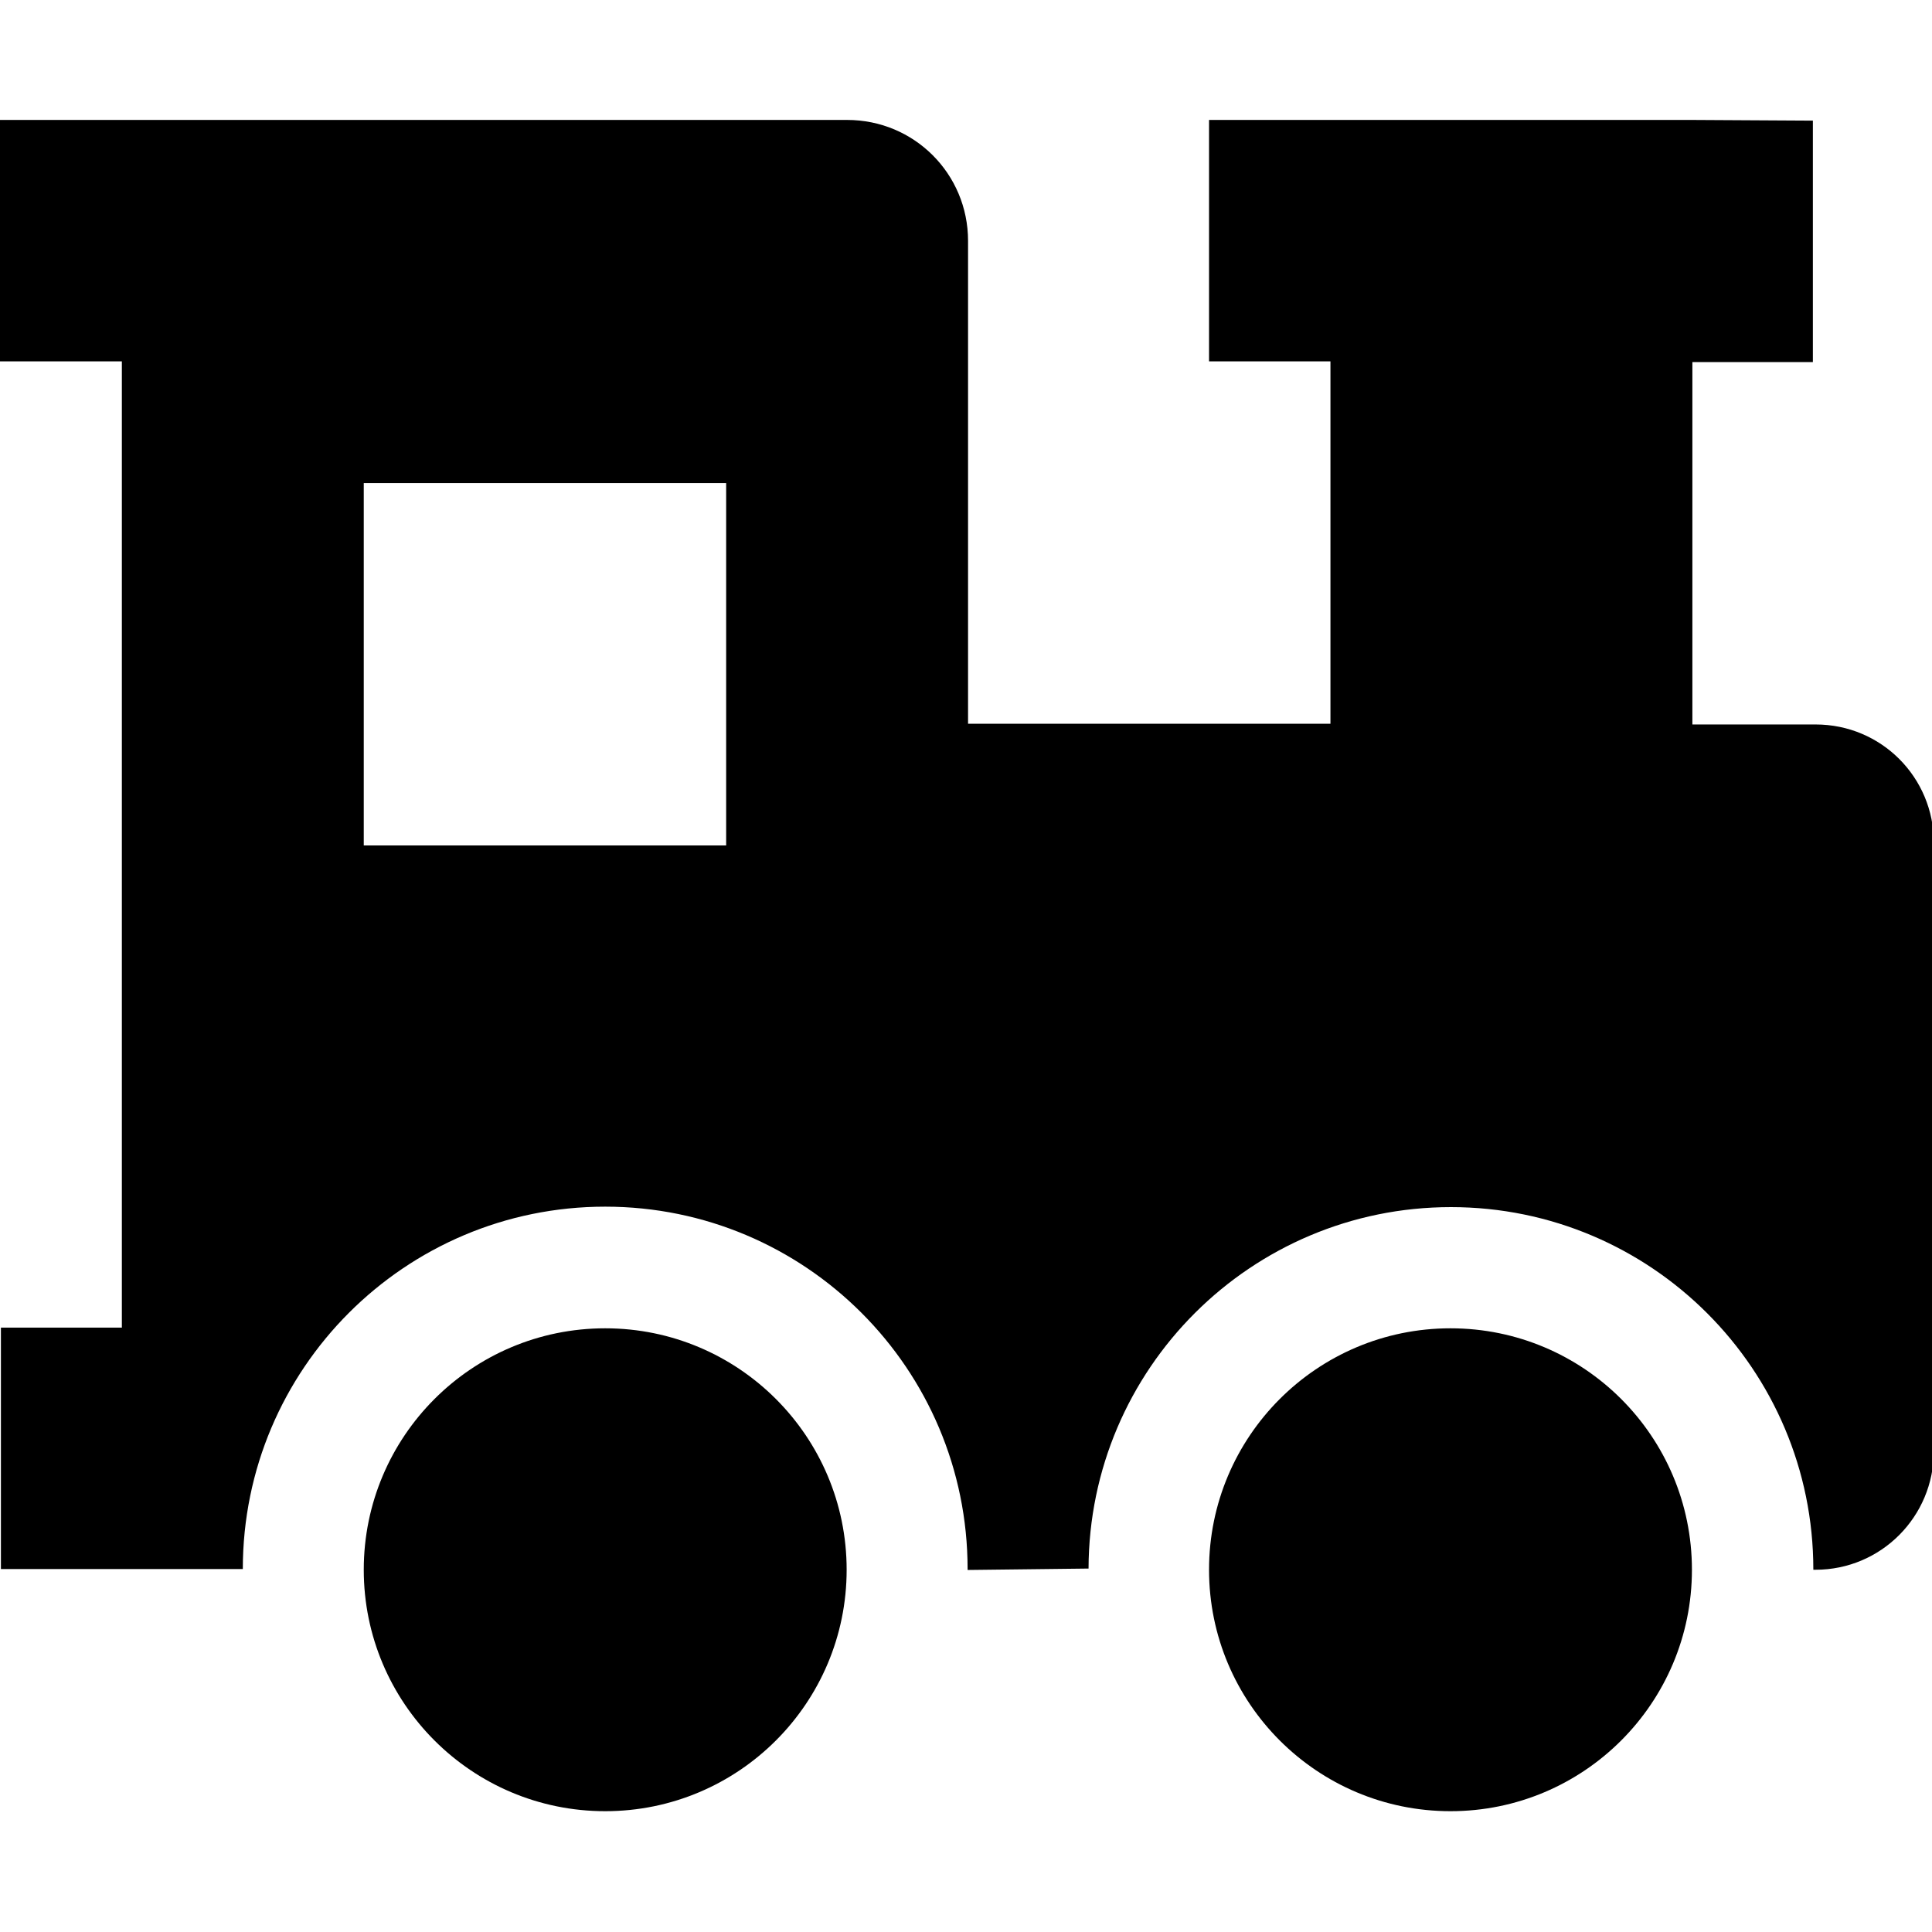
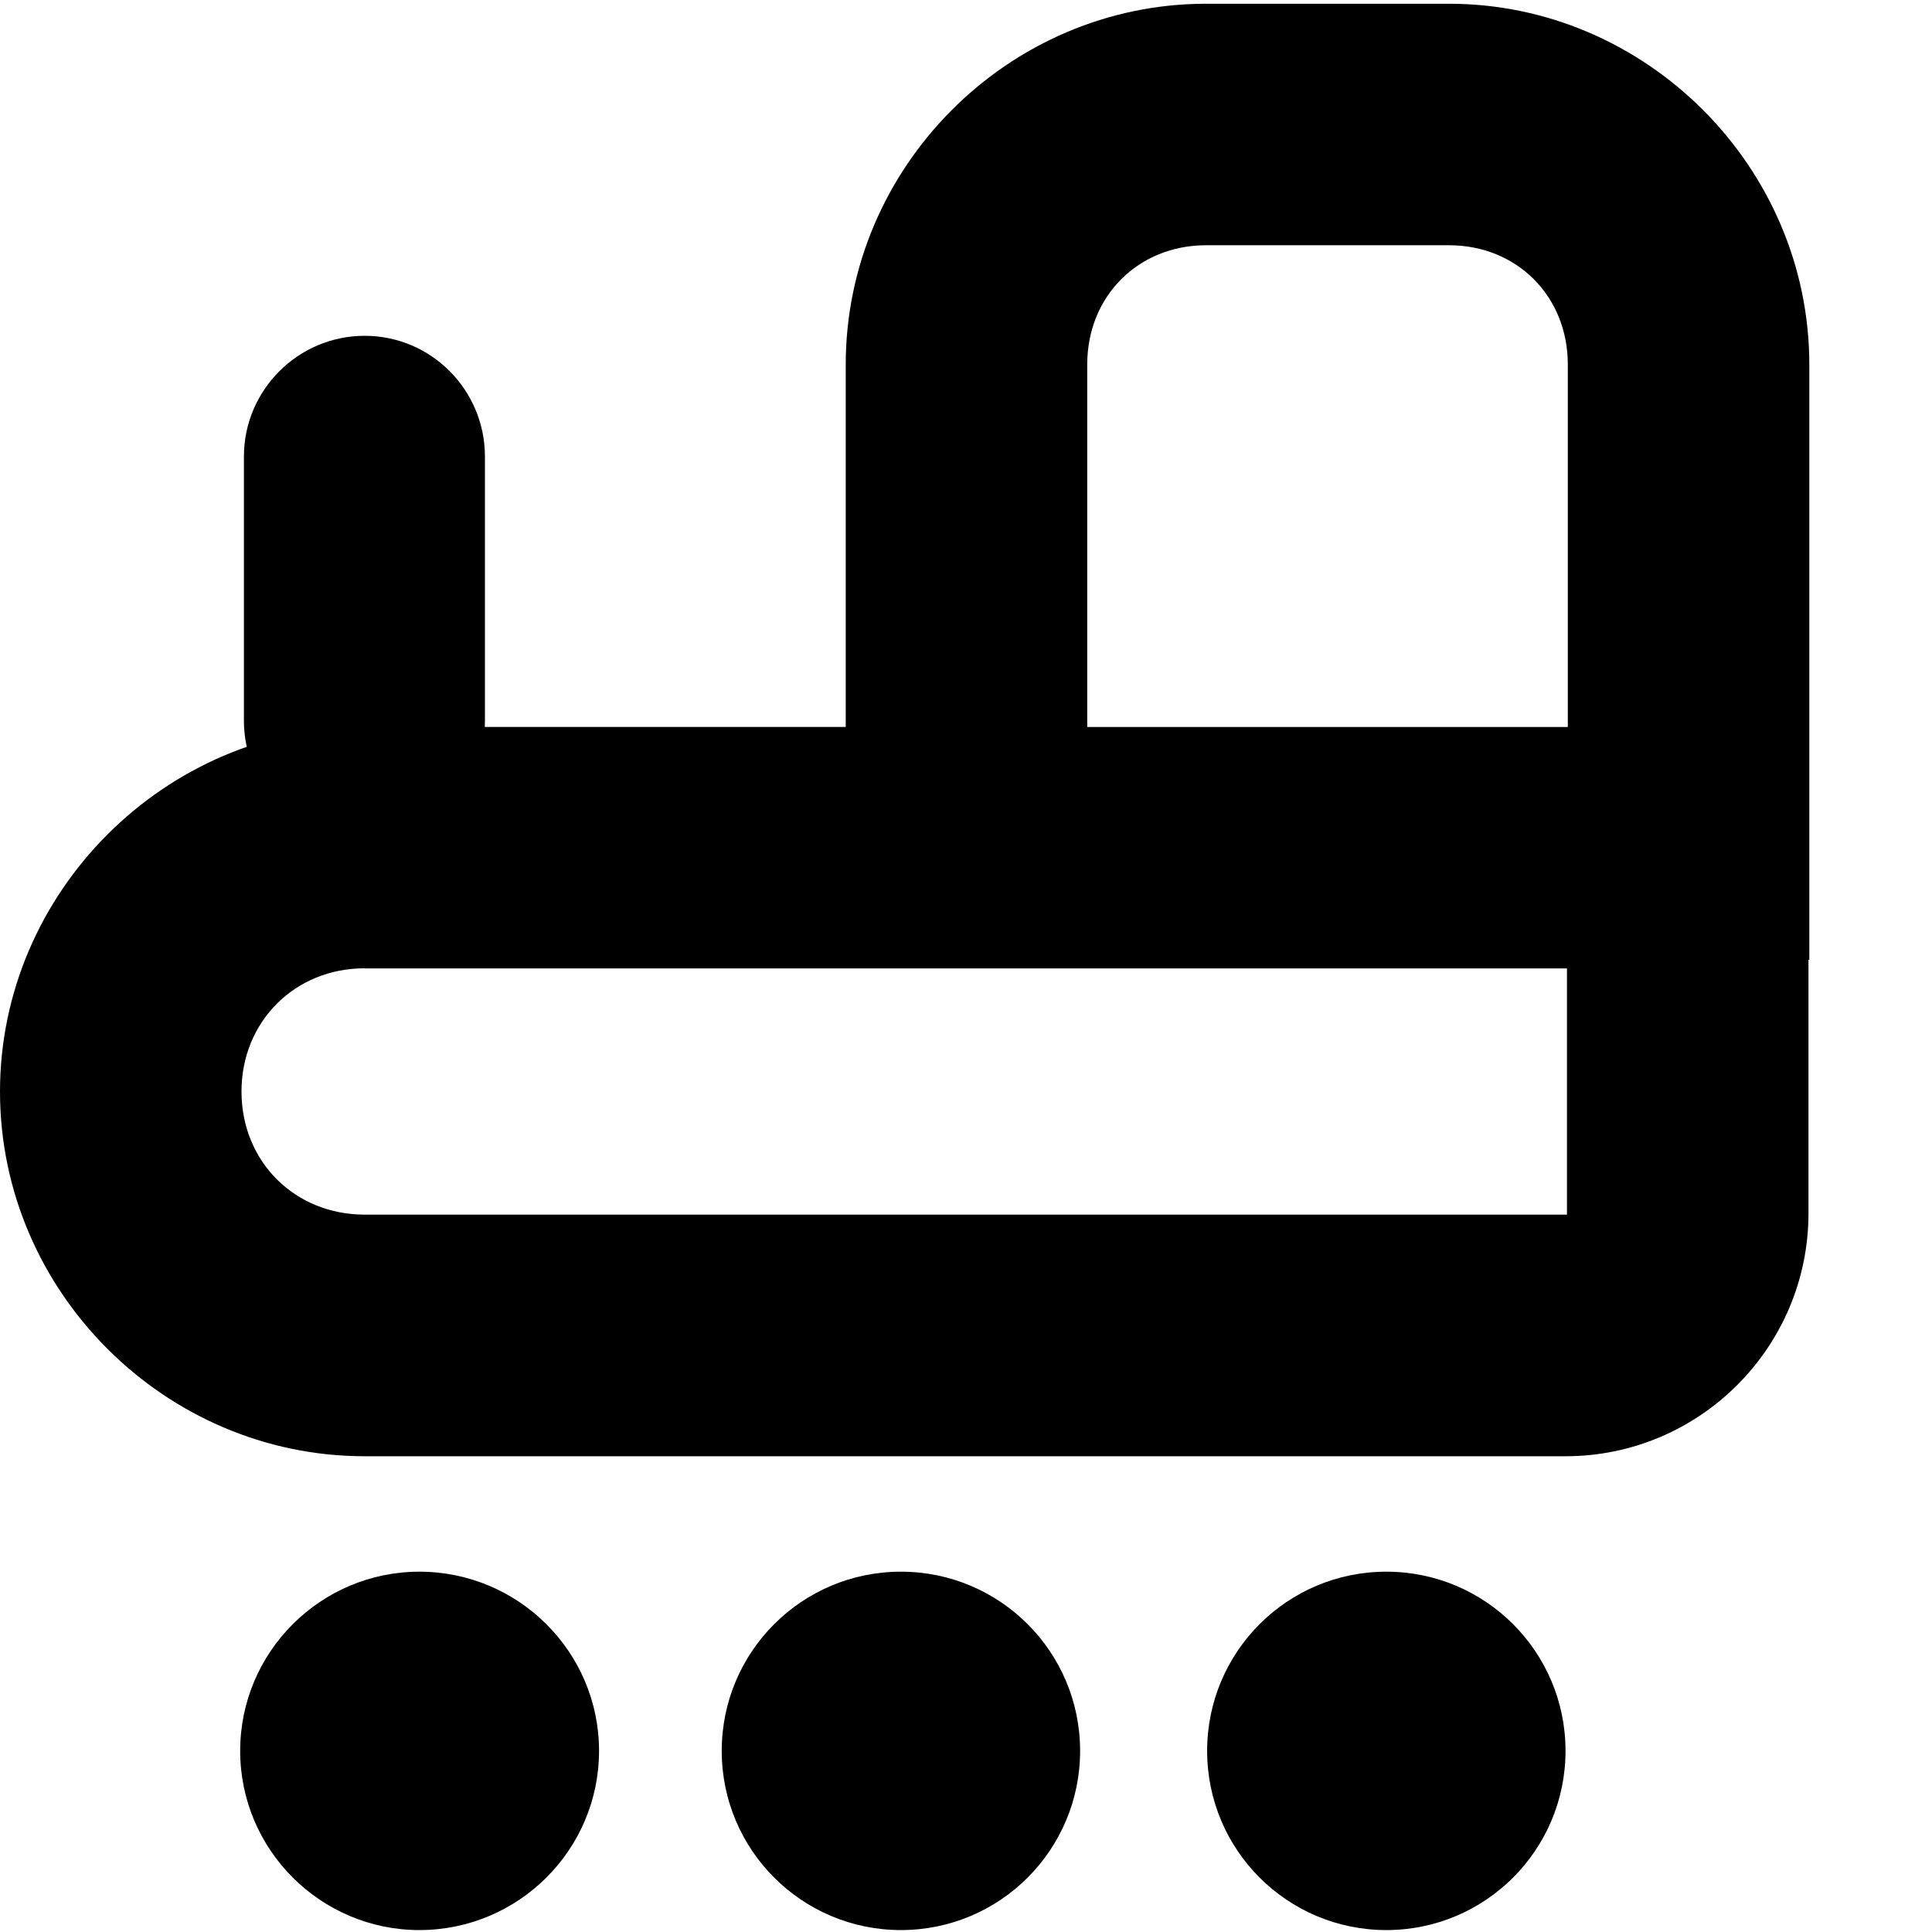
- <svg xmlns="http://www.w3.org/2000/svg" width="16" height="16" viewBox="0 0 4.233 4.233" version="1.1" id="svg821">
-   <defs id="defs815" />
-   <g id="layer1" transform="translate(0,-292.7667)">
-     <path style="color:#000000;overflow:visible;vector-effect:none;fill:#000000;stroke-width:0.265;stroke-linecap:round;stroke-linejoin:round" d="m 3.972,293.031 v 0.529 H 3.708 v 0.794 h 0.27 c 0.144,0 0.259,0.116 0.259,0.259 v 1.333 c 0,0.144 -0.116,0.26 -0.259,0.26 h -0.005 a 0.794,0.794 0 0 0 0,-5.2e-4 0.794,0.794 0 0 0 -0.794,-0.794 0.794,0.794 0 0 0 -0.794,0.792 h -0.008 l -0.257,0.003 a 0.794,0.794 0 0 0 0,-0.002 0.794,0.794 0 0 0 -0.794,-0.794 0.794,0.794 0 0 0 -0.794,0.794 h -0.265 -0.265 v -0.529 h 0.265 v -2.117 H -6.6666665e-8 v -0.529 H 1.856 c 0.147,0 0.265,0.118 0.265,0.265 v 1.058 h 0.794 v -0.794 H 2.649 v -0.529 h 0.265 0.794 z m -2.381,0.794 H 0.797 v 0.794 H 1.591 Z m 1.587,1.852 a 0.529,0.529 0 0 1 0.529,0.529 0.529,0.529 0 0 1 -0.529,0.529 0.529,0.529 0 0 1 -0.529,-0.529 0.529,0.529 0 0 1 0.529,-0.529 z m -1.852,0 a 0.529,0.529 0 0 1 0.529,0.529 0.529,0.529 0 0 1 -0.529,0.529 0.529,0.529 0 0 1 -0.529,-0.529 0.529,0.529 0 0 1 0.529,-0.529 z" id="rect1368" />
+ <svg xmlns="http://www.w3.org/2000/svg" height="16px" viewBox="0 0 16 16" width="16px">
+   <g fill-rule="evenodd">
+     <path d="m 4.961 14.5 c 0 0.82 -0.668 1.484 -1.488 1.484 c -0.816 0 -1.484 -0.664 -1.484 -1.484 s 0.668 -1.484 1.484 -1.484 c 0.82 0 1.488 0.664 1.488 1.484 z m 0 0" />
+     <path d="m 8.945 14.5 c 0 0.82 -0.664 1.484 -1.484 1.484 c -0.82 0 -1.484 -0.664 -1.484 -1.484 s 0.664 -1.484 1.484 -1.484 c 0.82 0 1.484 0.664 1.484 1.484 z m 0 0" />
+     <path d="m 12.965 14.5 c 0 0.82 -0.664 1.484 -1.484 1.484 c -0.82 0 -1.484 -0.664 -1.484 -1.484 s 0.664 -1.484 1.484 -1.484 c 0.82 0 1.484 0.664 1.484 1.484 z m 0 0" />
+     <path d="m 3.02 6.02 c -1.652 0 -3.02 1.367 -3.02 3.02 c 0 1.656 1.367 3.02 3.02 3.02 h 9.945 c 1.109 0 2.012 -0.902 2.012 -2.012 v -4.027 z m 0 2 h 9.957 v 2.039 h -9.957 c -0.578 0 -1.02 -0.438 -1.02 -1.02 c 0 -0.578 0.441 -1.02 1.02 -1.02 z m 0 0" />
+     <path d="m 9.988 0.031 c -1.637 0 -2.984 1.352 -2.984 2.988 v 4.93 h 7.98 v -4.93 c 0 -1.637 -1.352 -2.988 -2.984 -2.988 z m 0 2 h 2.012 c 0.562 0 0.984 0.422 0.984 0.988 v 3.957 h -3.98 v -3.957 c 0 -0.566 0.422 -0.988 0.984 -0.988 z m 0 0" />
+     <path d="m 3.02 2.781 c 0.551 0 0.996 0.449 0.996 1 v 2.188 c 0 0.551 -0.445 1 -0.996 1 s -1 -0.449 -1 -1 v -2.188 c 0 -0.551 0.449 -1 1 -1 z m 0 0" />
  </g>
</svg>
